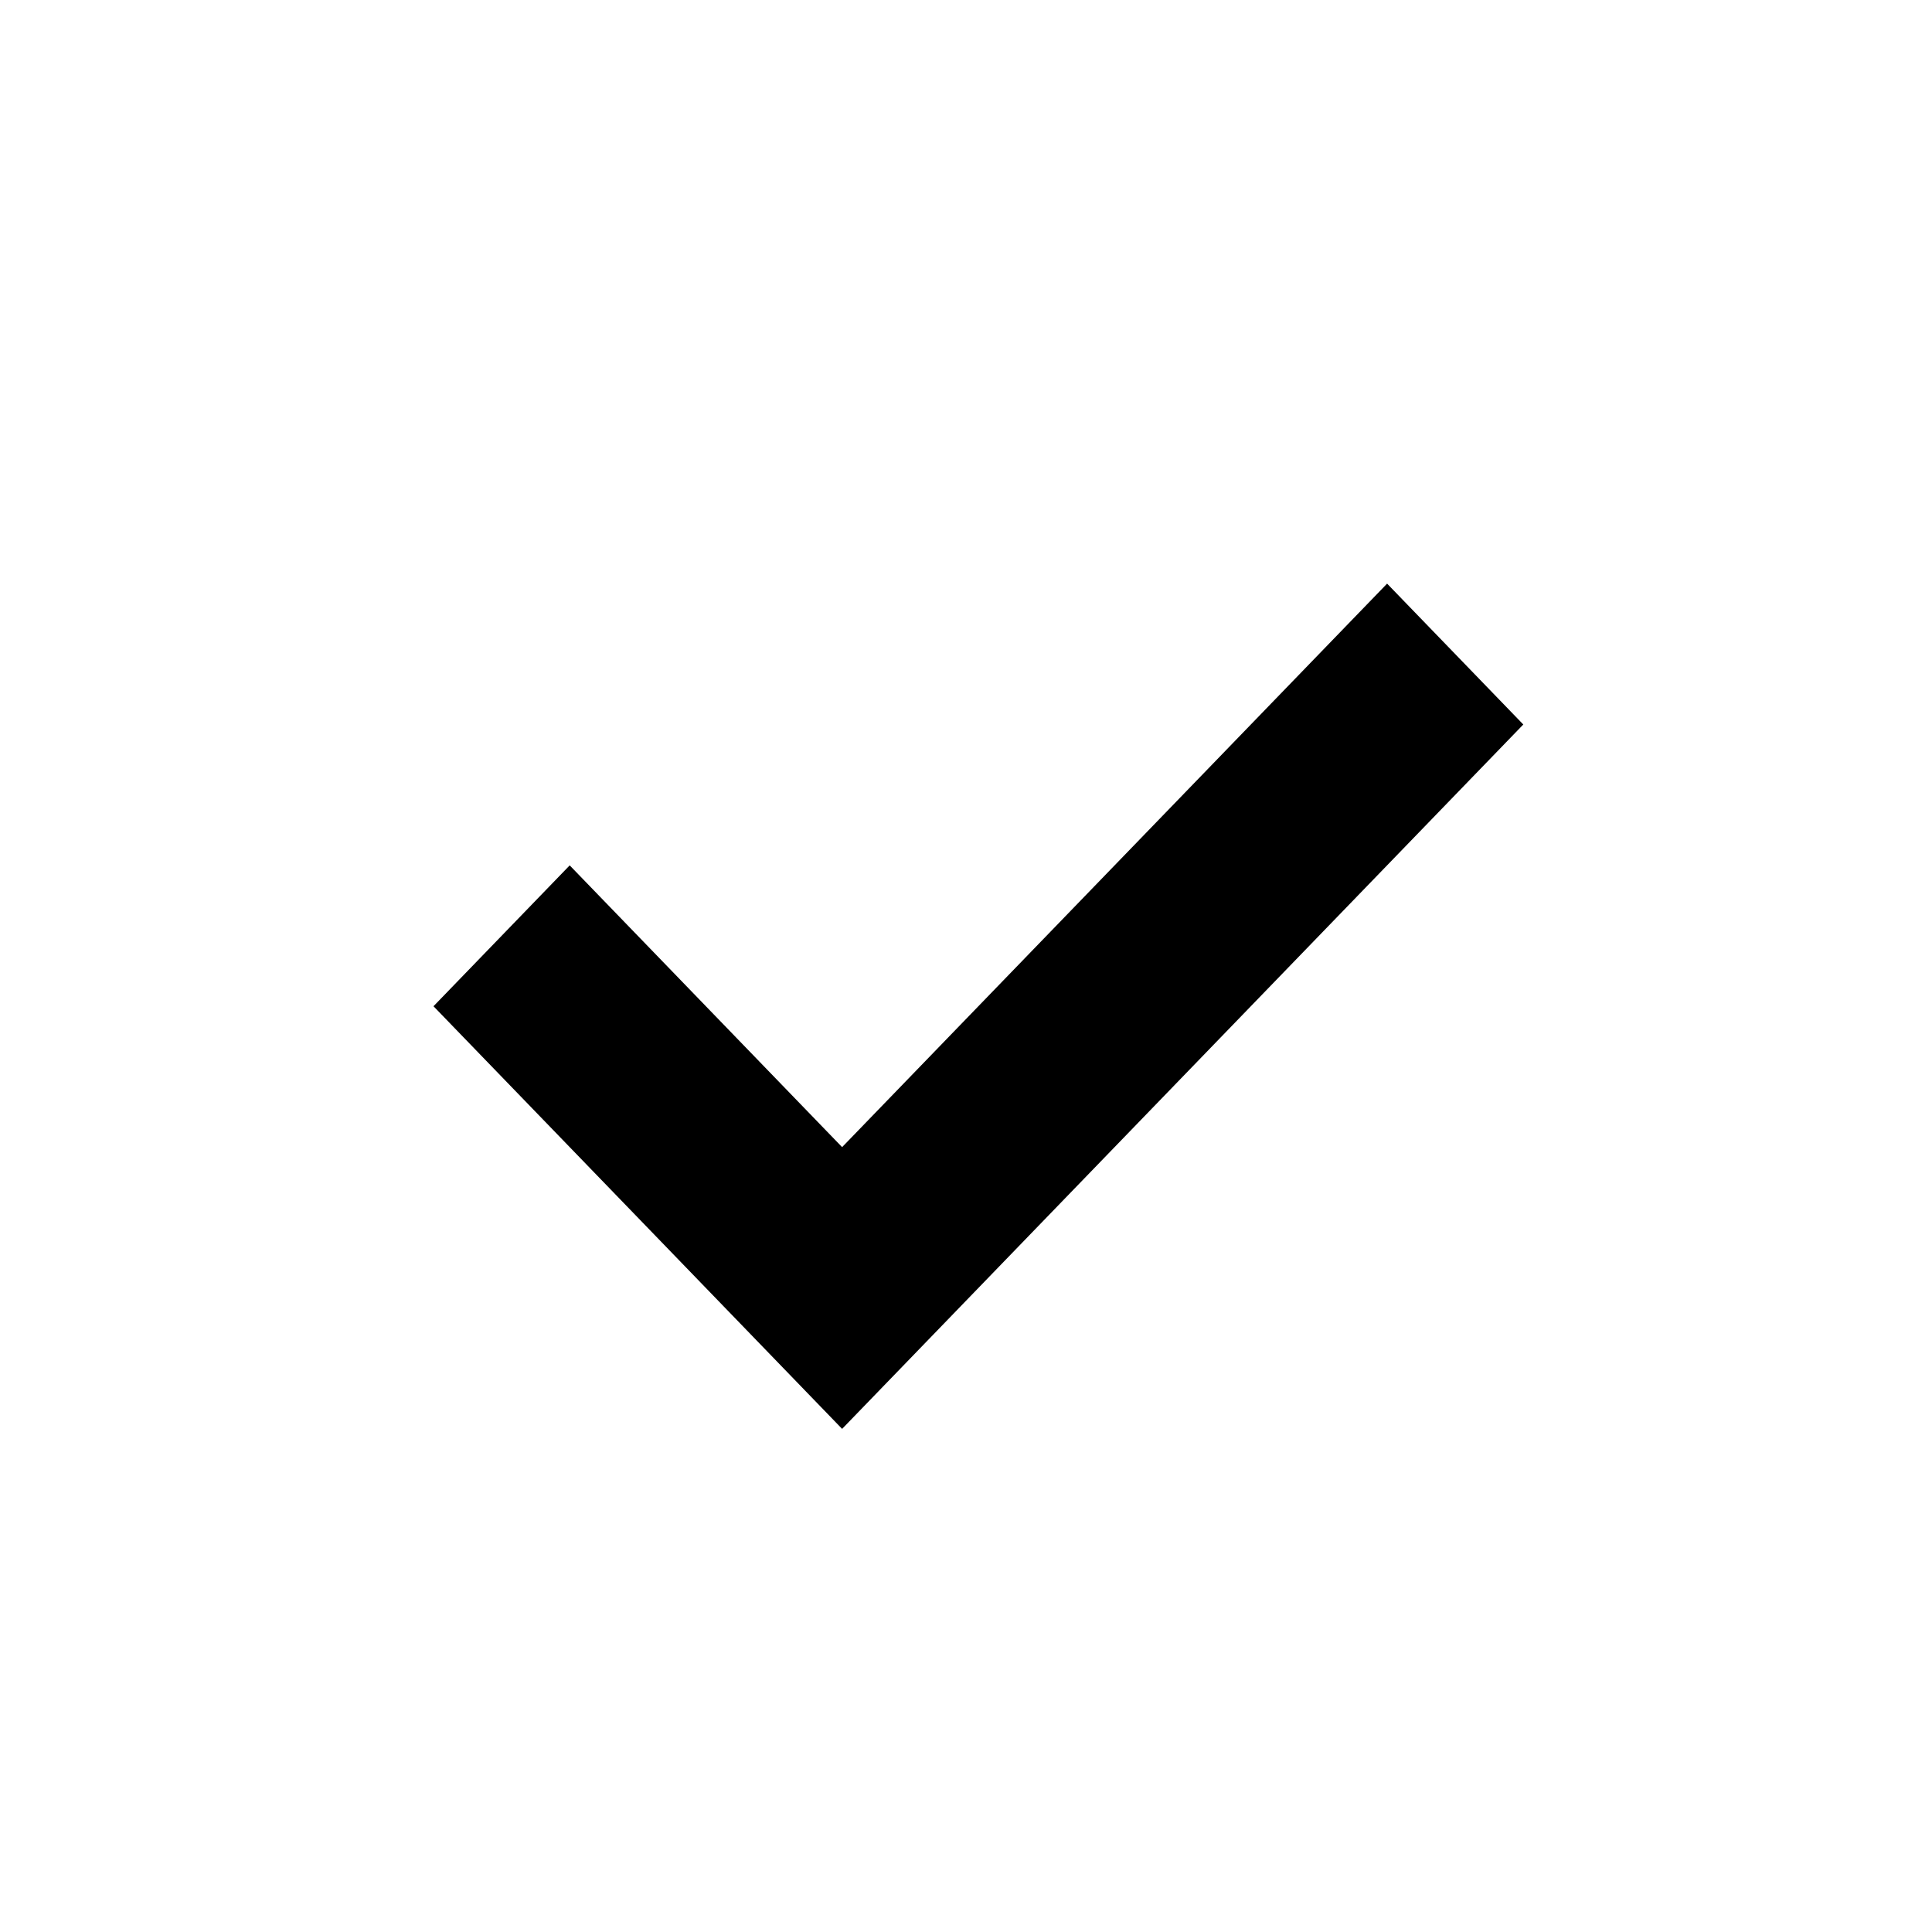
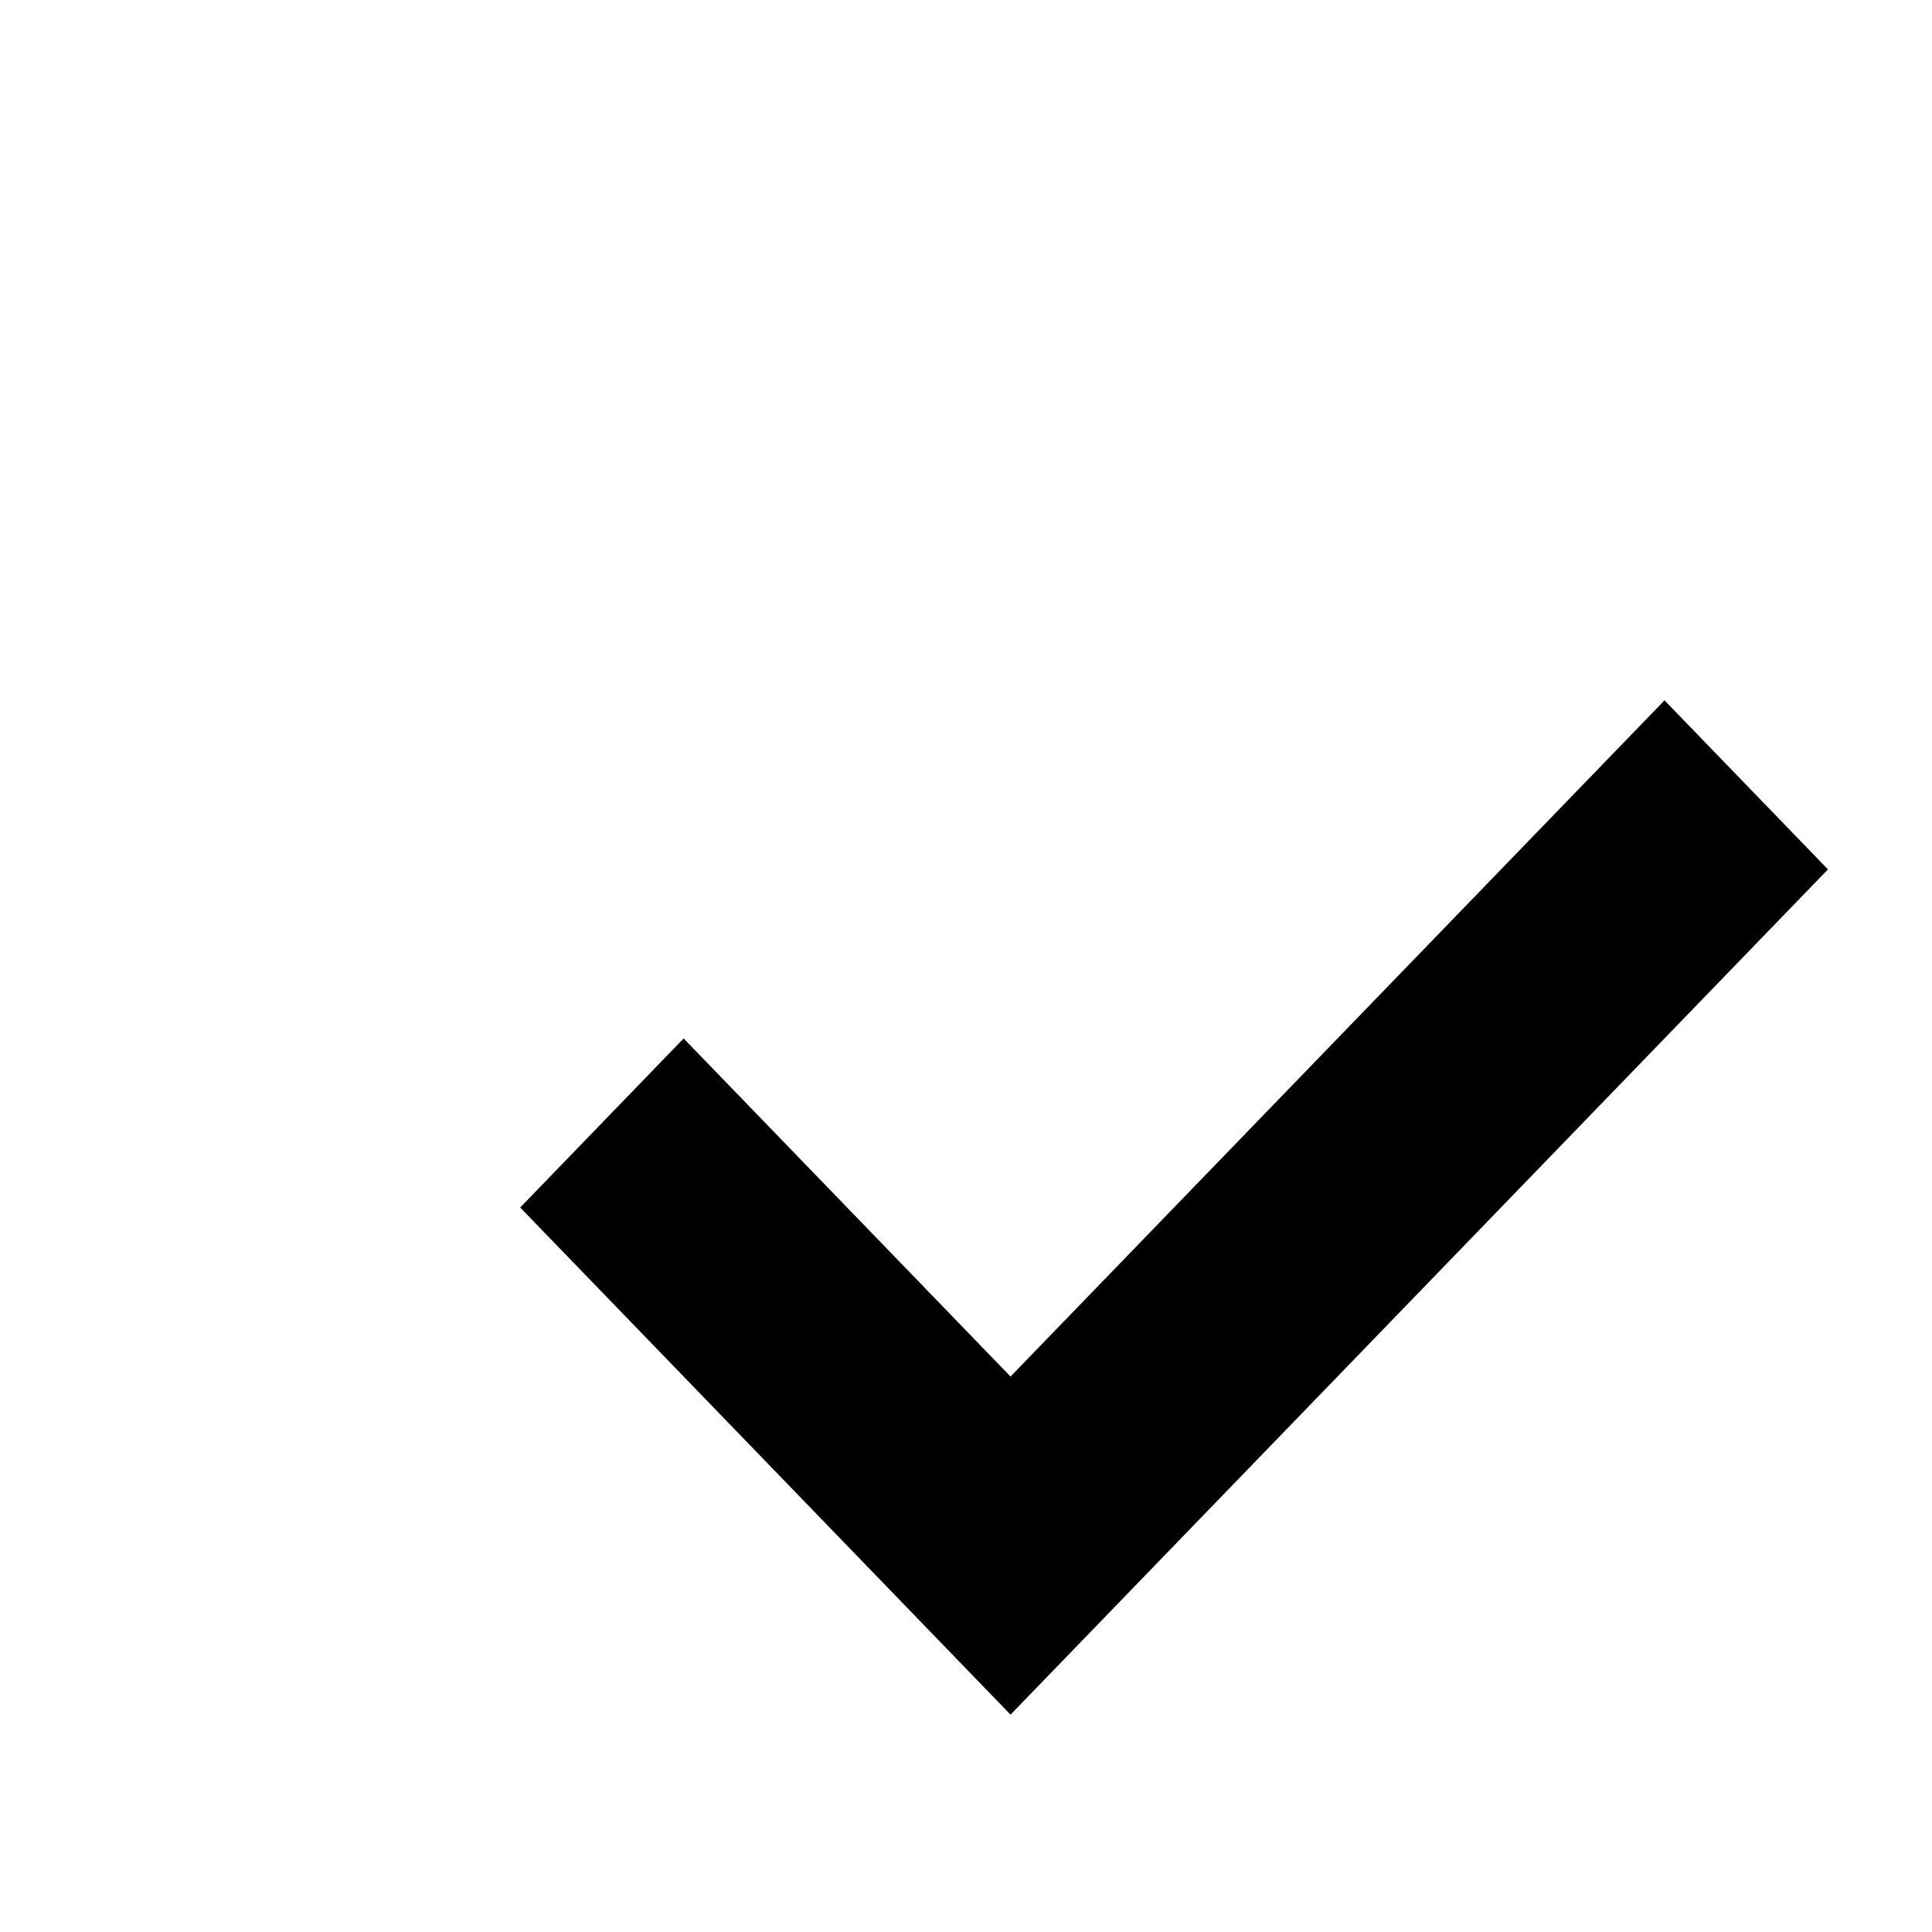
- <svg xmlns="http://www.w3.org/2000/svg" width="24px" height="24px" viewBox="0 0 24 24" version="1.1">
+ <svg xmlns="http://www.w3.org/2000/svg" width="20px" height="20px" viewBox="0 0 20 20" version="1.1">
  <g id="filter-check-mark" stroke="none" stroke-width="1" fill="none" fill-rule="evenodd">
    <polygon id="Path" fill="#000000" points="7.077 10.75 5.385 12.5 10.461 17.75 18.923 9 17.231 7.25 10.461 14.25" />
  </g>
</svg>
